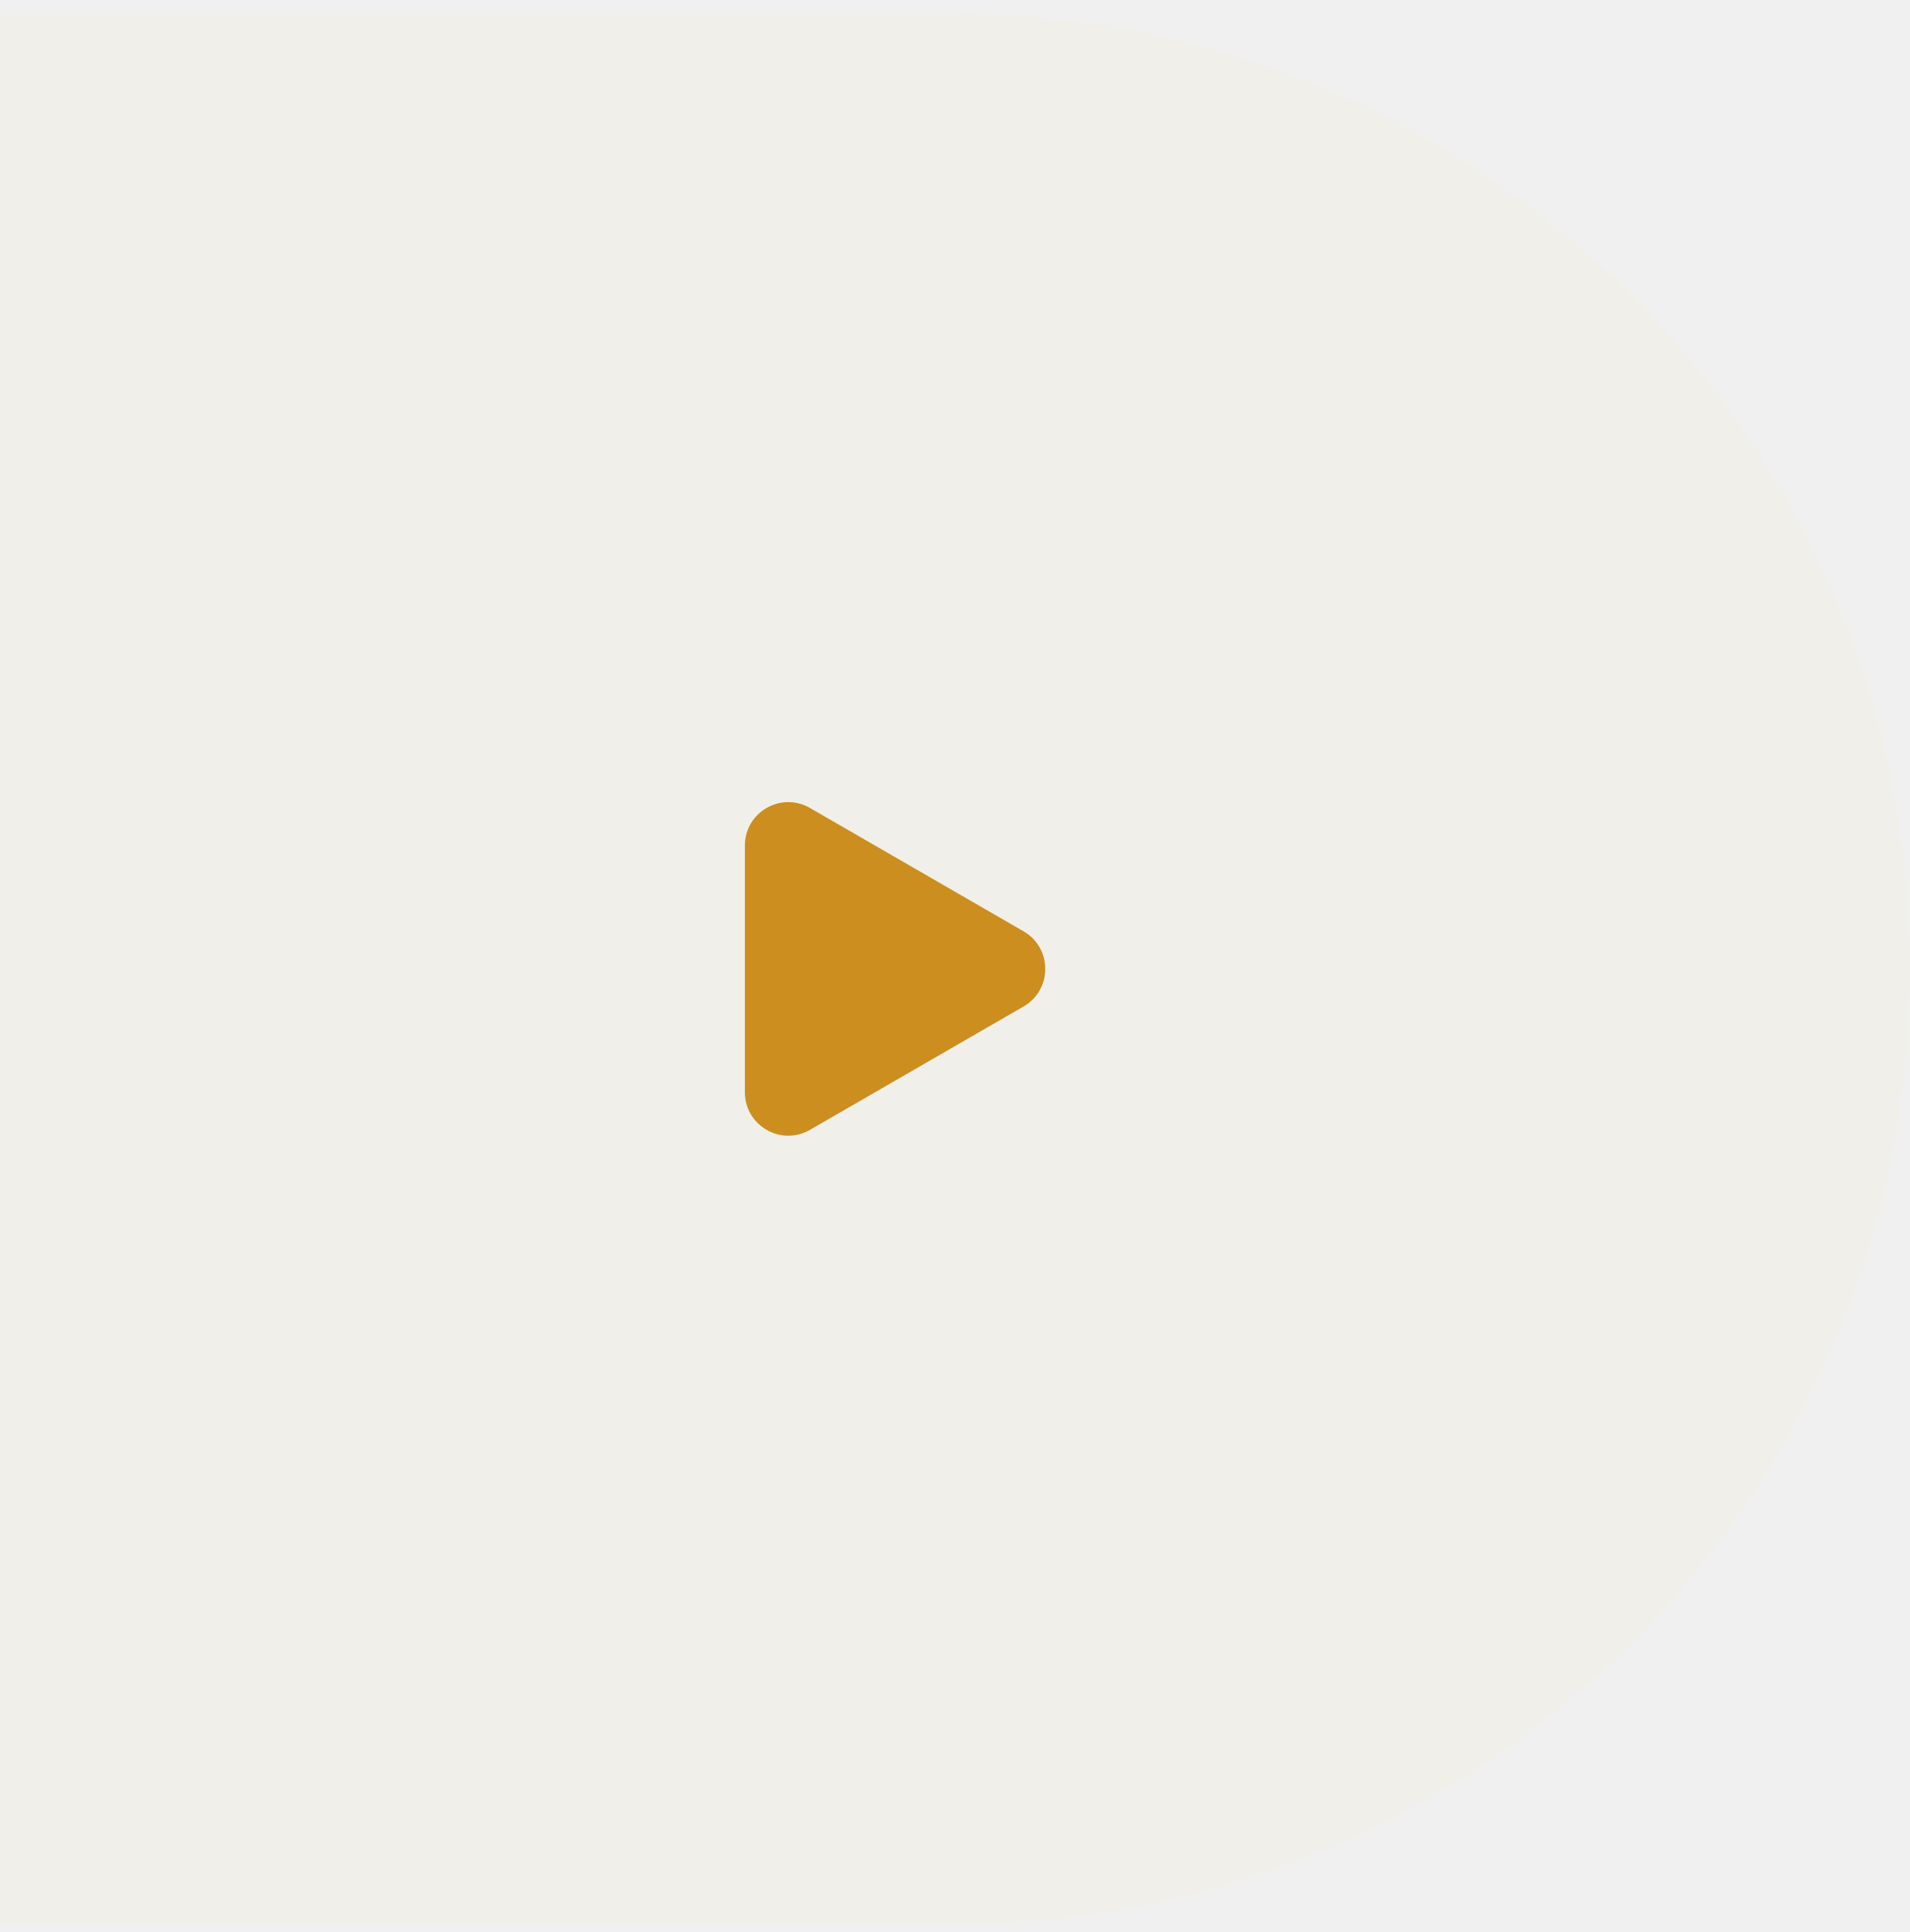
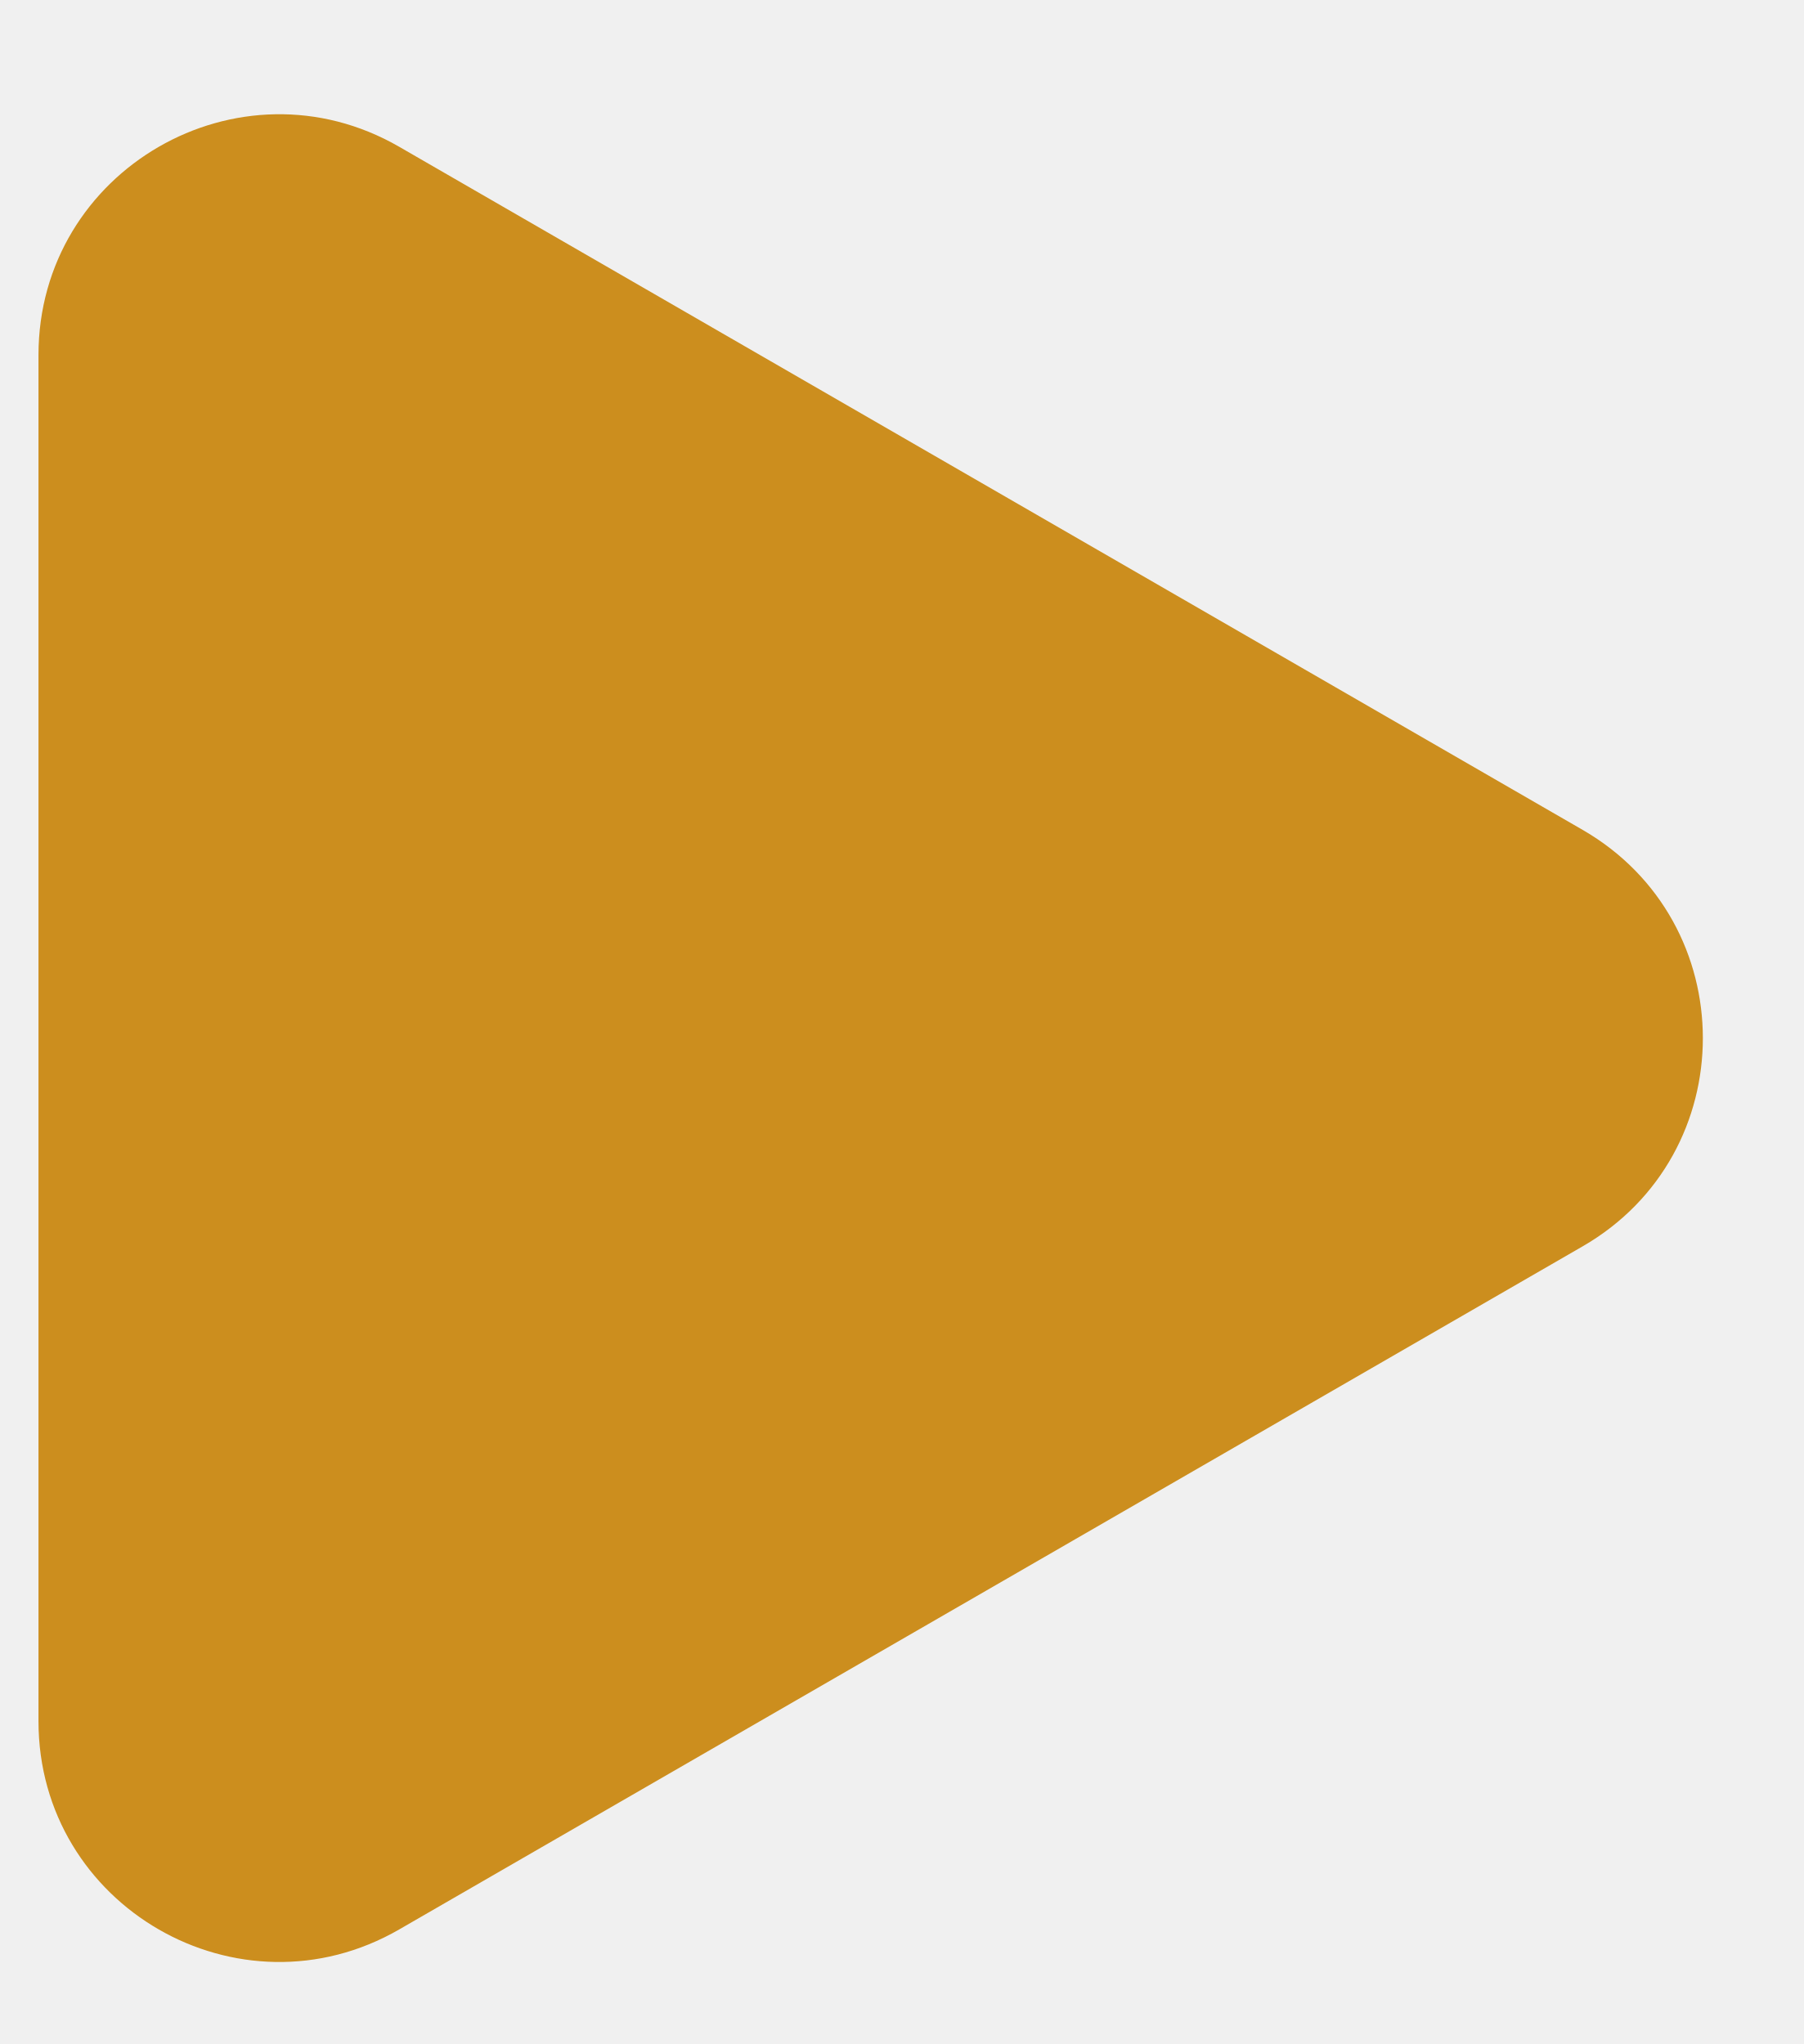
- <svg xmlns="http://www.w3.org/2000/svg" width="88" height="89" viewBox="0 0 88 89" fill="none">
-   <g clip-path="url(#clip0_1_188)">
-     <g filter="url(#filter0_b_1_188)">
-       <path d="M44 0.634C68.3 0.634 88 20.334 88 44.634C88 68.935 68.3 88.634 44 88.634L3.78279e-06 88.634L7.62939e-06 0.634L44 0.634Z" fill="#F1EFE9" />
-     </g>
-     <path d="M47.16 42.902C48.493 43.672 48.493 45.596 47.16 46.366L37.32 52.047C35.987 52.817 34.32 51.855 34.32 50.315L34.32 38.953C34.32 37.414 35.987 36.451 37.32 37.221L47.16 42.902Z" fill="#CC8E1E" />
-   </g>
-   <defs>
-     <filter id="filter0_b_1_188" x="-30" y="-29.366" width="148" height="148" filterUnits="userSpaceOnUse" color-interpolation-filters="sRGB">
-       <feFlood flood-opacity="0" result="BackgroundImageFix" />
-       <feGaussianBlur in="BackgroundImageFix" stdDeviation="15" />
-       <feComposite in2="SourceAlpha" operator="in" result="effect1_backgroundBlur_1_188" />
-       <feBlend mode="normal" in="SourceGraphic" in2="effect1_backgroundBlur_1_188" result="shape" />
-     </filter>
-     <clipPath id="clip0_1_188">
-       <rect width="88" height="88" fill="white" transform="translate(0 0.634277)" />
-     </clipPath>
-   </defs>
+ <svg xmlns="http://www.w3.org/2000/svg" width="15" height="17" viewBox="0 0 15 17" fill="none">
+   <path d="M13.16 6.902C14.493 7.672 14.493 9.597 13.16 10.366L3.32 16.047C1.987 16.817 0.32 15.855 0.32 14.315L0.32 2.953C0.32 1.414 1.987 0.451 3.32 1.221L13.16 6.902Z" fill="#CC8E1E" />
</svg>
